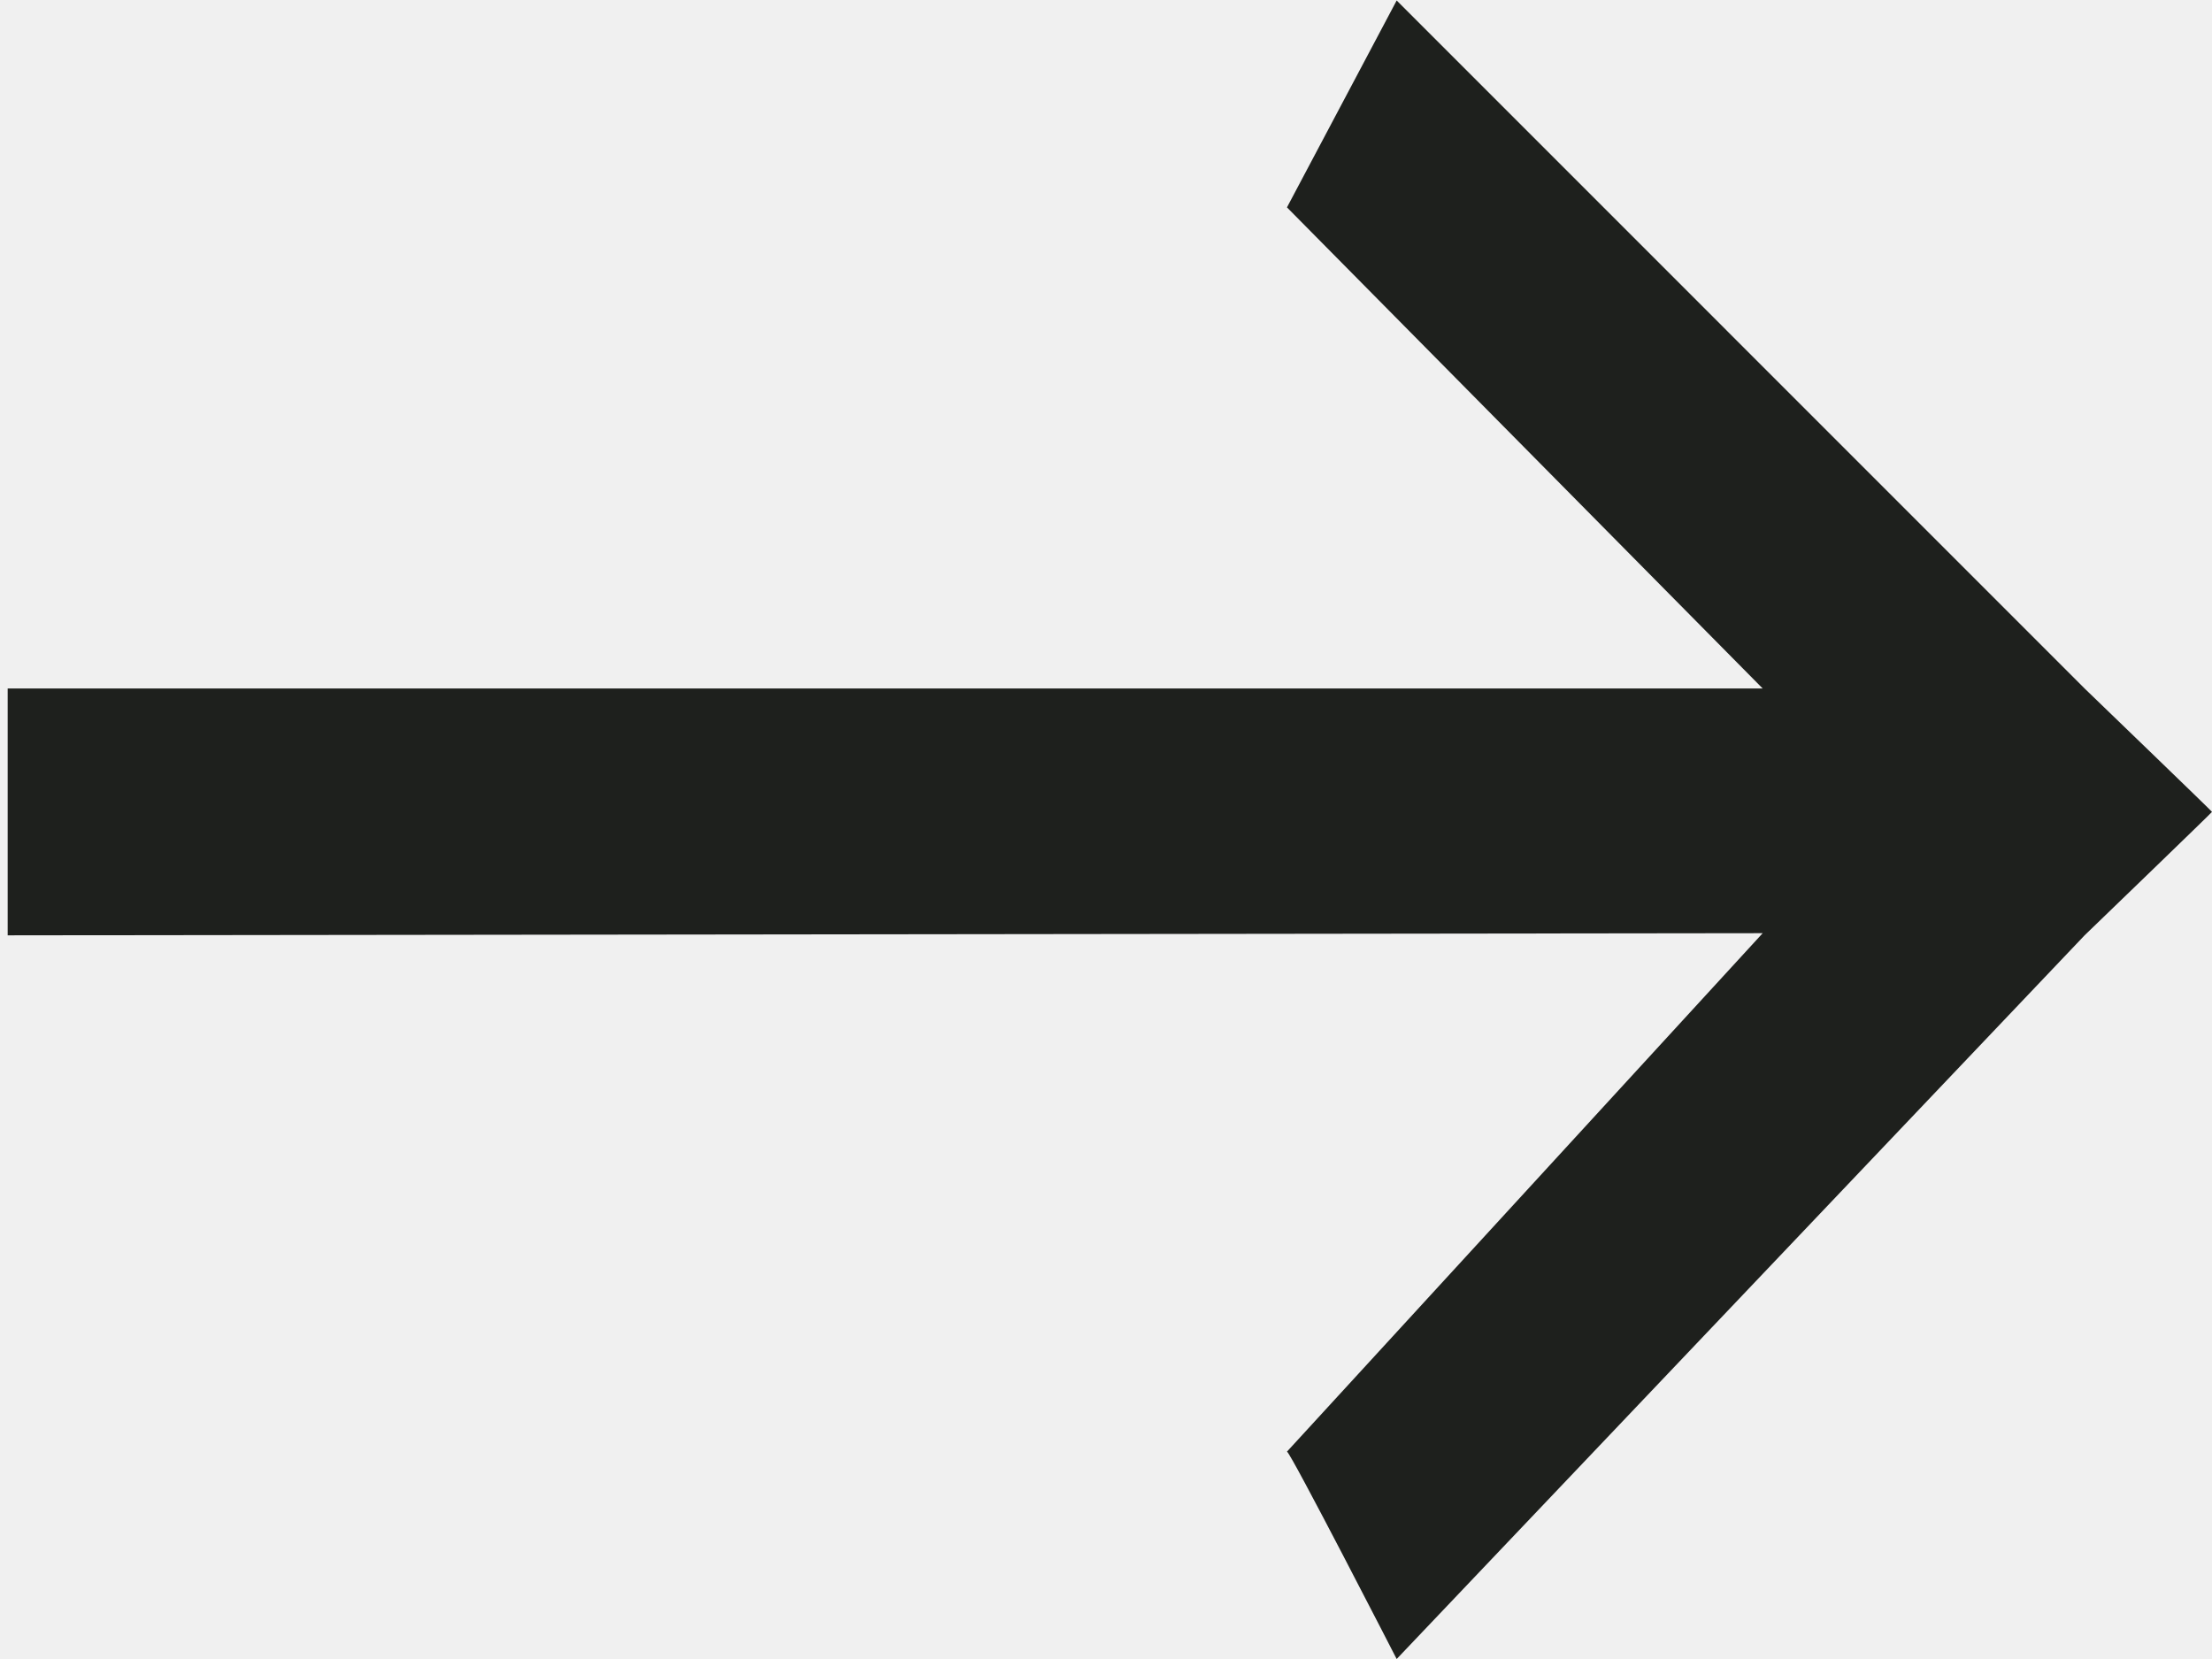
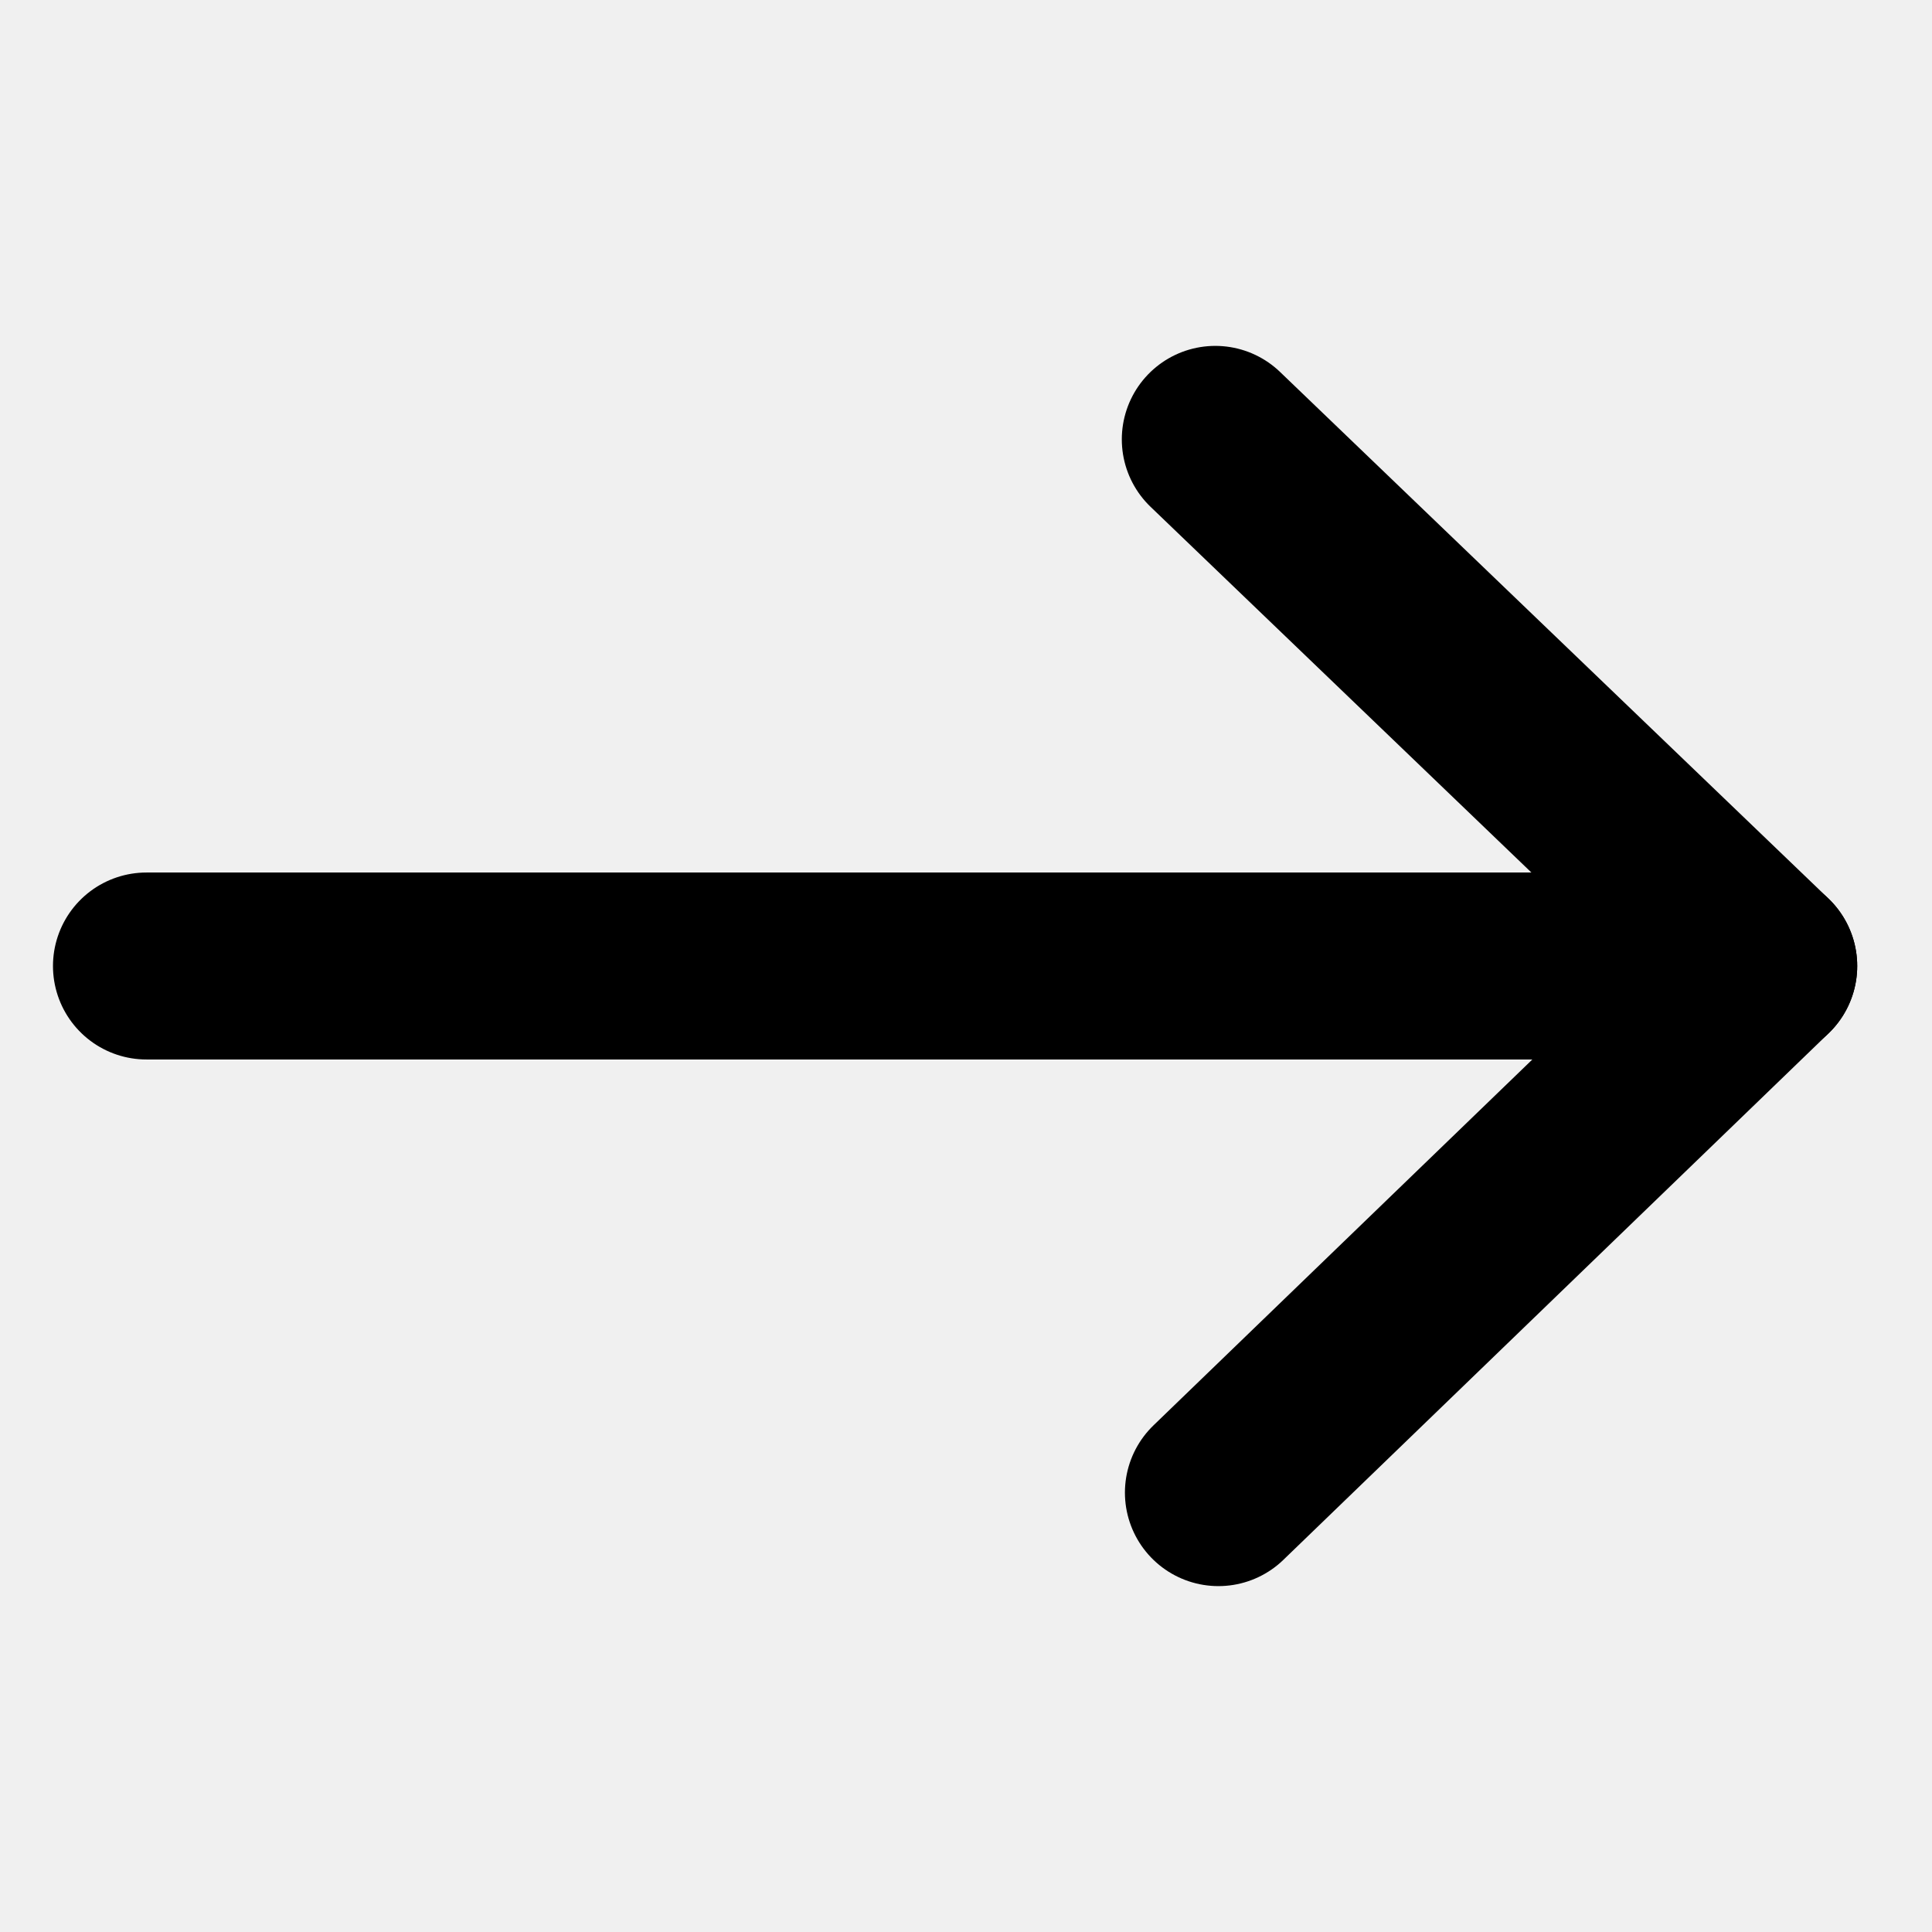
- <svg xmlns="http://www.w3.org/2000/svg" width="32px" height="24px" viewBox="0 0 32 24" version="1.1">
-   <g id="Page-1" stroke="none" stroke-width="1" fill="none" fill-rule="evenodd">
-     <g id="right-arrow-(1)" fill="#1E201D">
-       <path d="M20.205,0.007 C20.205,0.007 18.618,3 18.618,3 L25.5,9.96 L0.111,9.96 C0.111,9.96 0.111,13.531 0.111,13.531 L25.5,13.5 L18.618,21 C18.665,21 20.205,24 20.205,24 L30.157,13.531 C30.387,13.309 32,11.753 32,11.745 C32,11.737 30.371,10.167 30.157,9.96 L20.205,0.007 Z" id="Path" />
+ <svg xmlns="http://www.w3.org/2000/svg" version="1.1" id="Layer_1" x="0px" y="0px" viewBox="0 0 62 62" style="enable-background:new 0 0 62 62;" xml:space="preserve">
+   <style type="text/css">
+ 	.st0{fill:none;stroke:#000000;stroke-width:6;stroke-linecap:round;stroke-miterlimit:10;}
+ 	.st1{fill-rule:evenodd;clip-rule:evenodd;fill:none;stroke:#000000;stroke-width:6;stroke-linecap:round;stroke-miterlimit:10;}
+ 	.st2{fill:#FFFFFF;}
+ </style>
+   <g>
+     <g>
+       <line class="st0" x1="55.4" y1="31" x2="4.7" y2="31" />
    </g>
+     <line class="st1" x1="56.6" y1="31" x2="39" y2="14.1" />
+     <line class="st1" x1="39.1" y1="47.9" x2="56.6" y2="31" />
  </g>
</svg>
